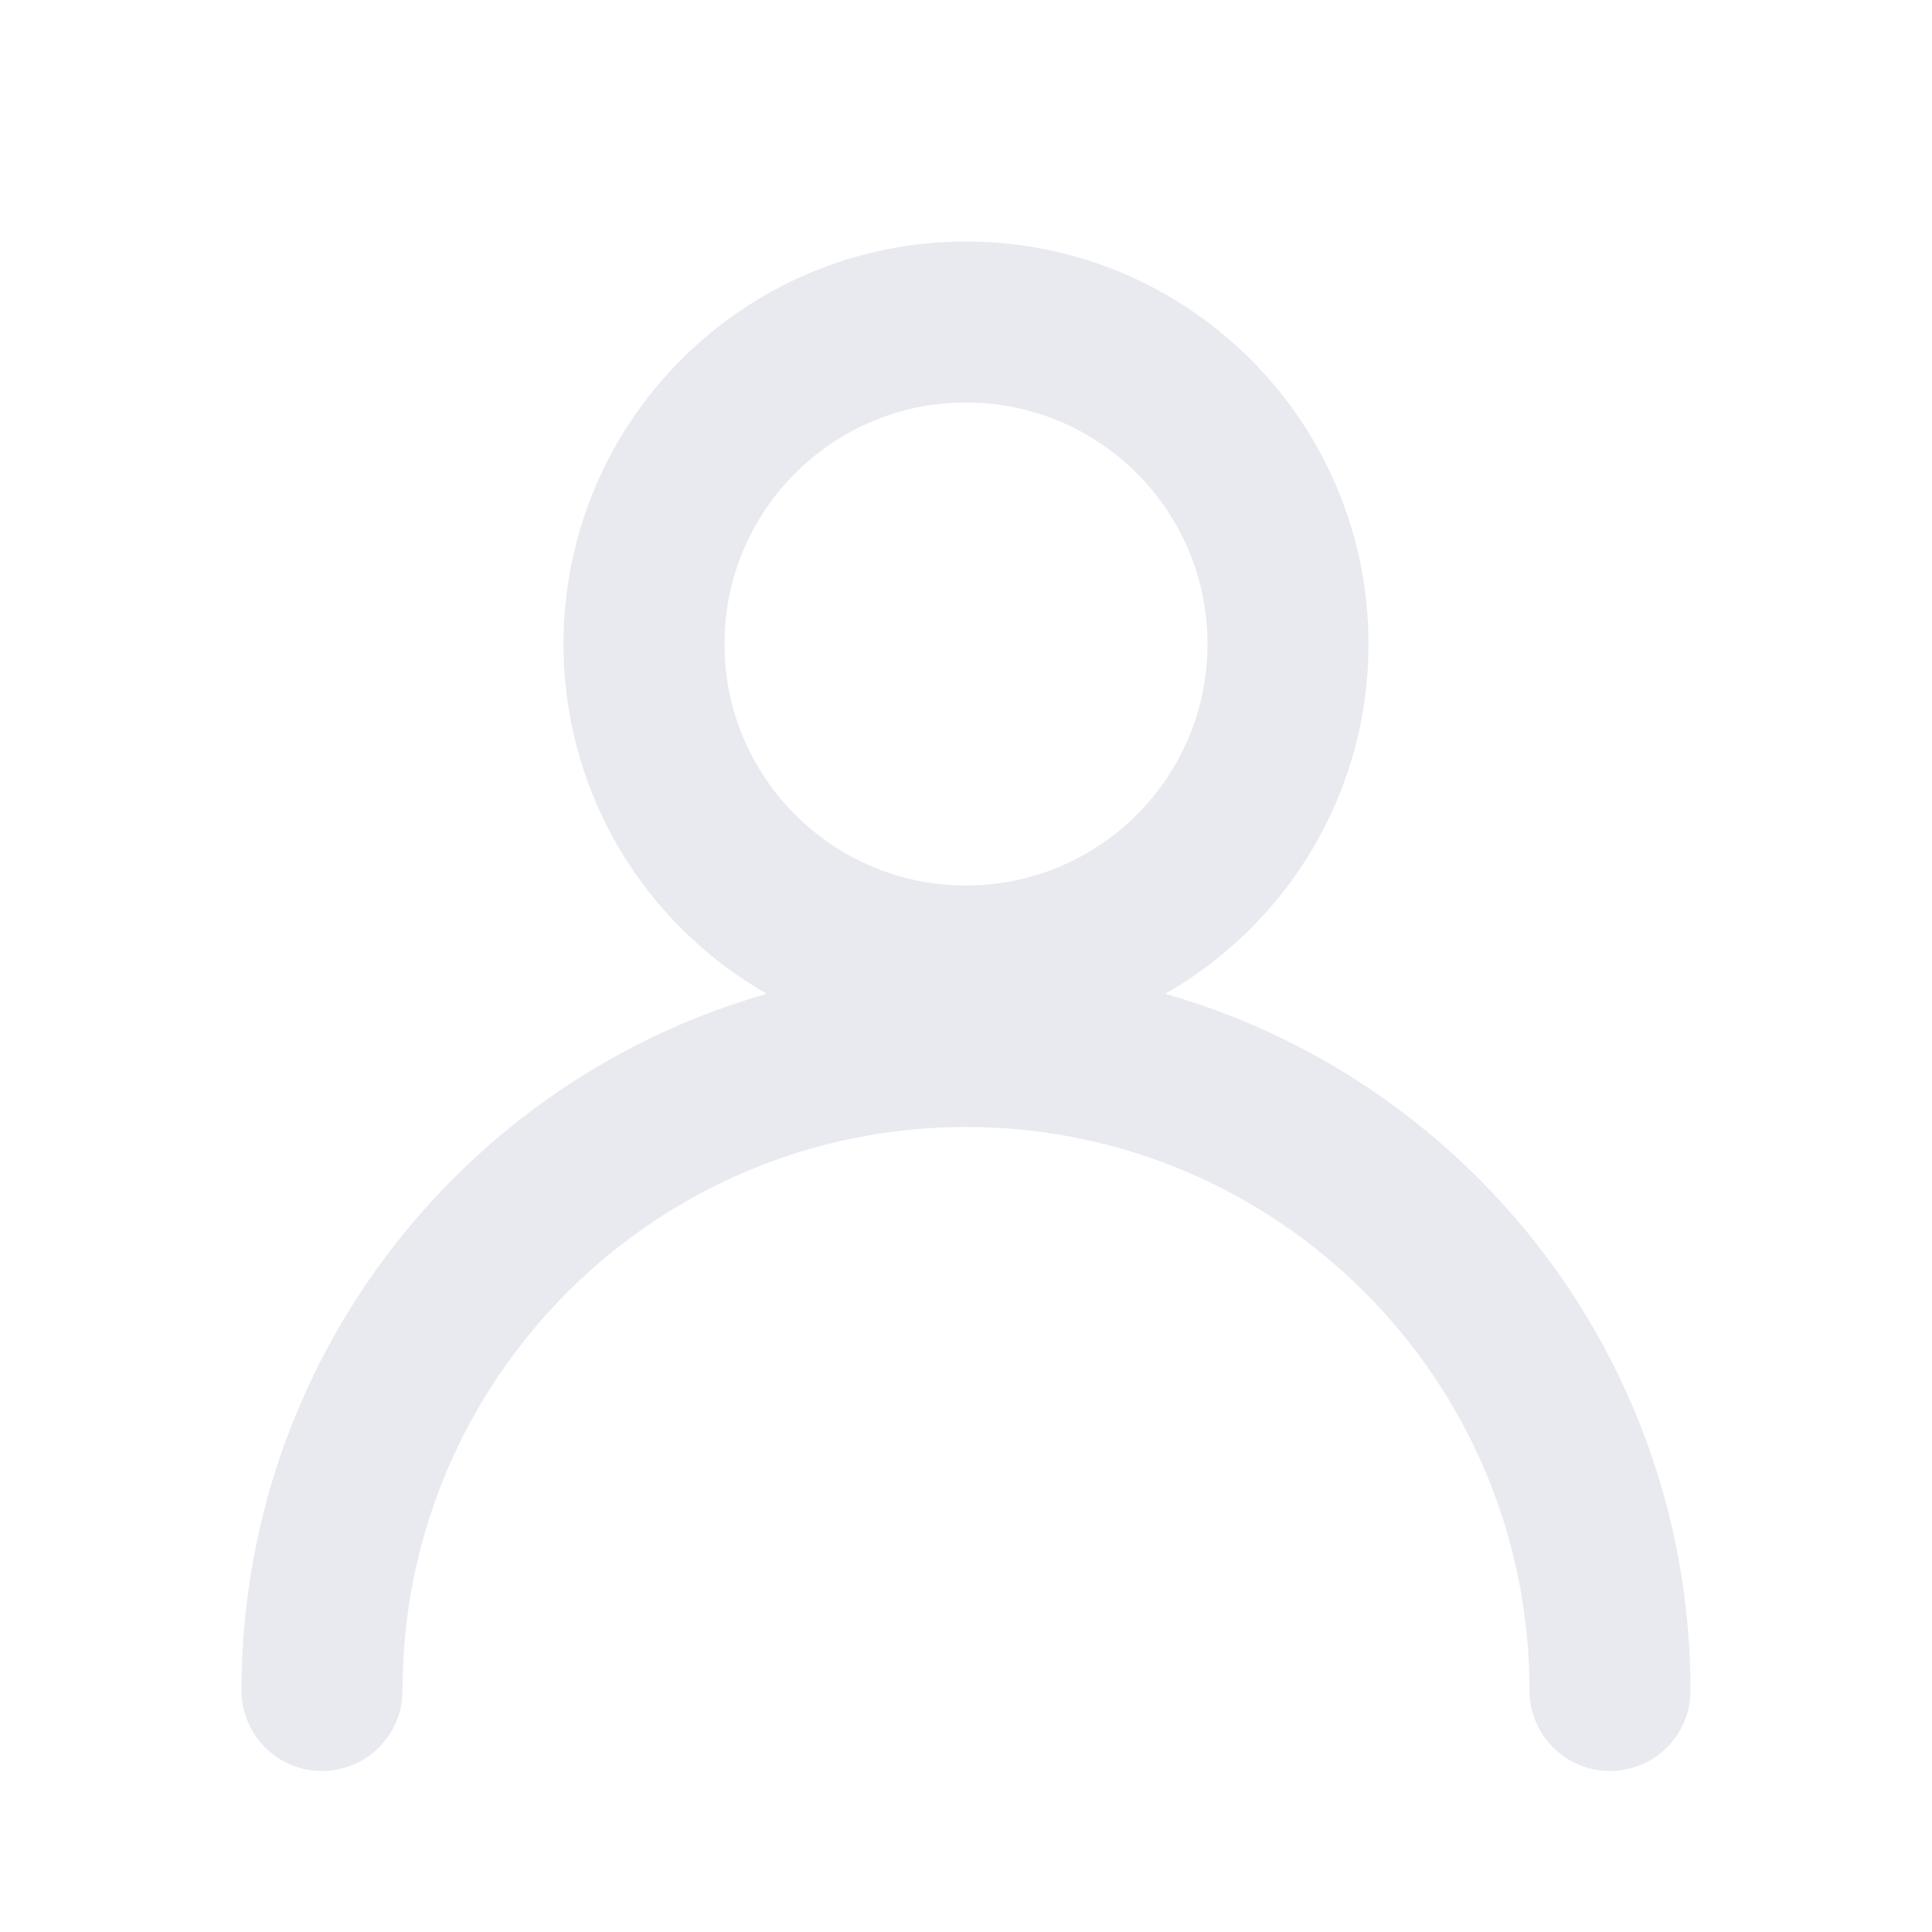
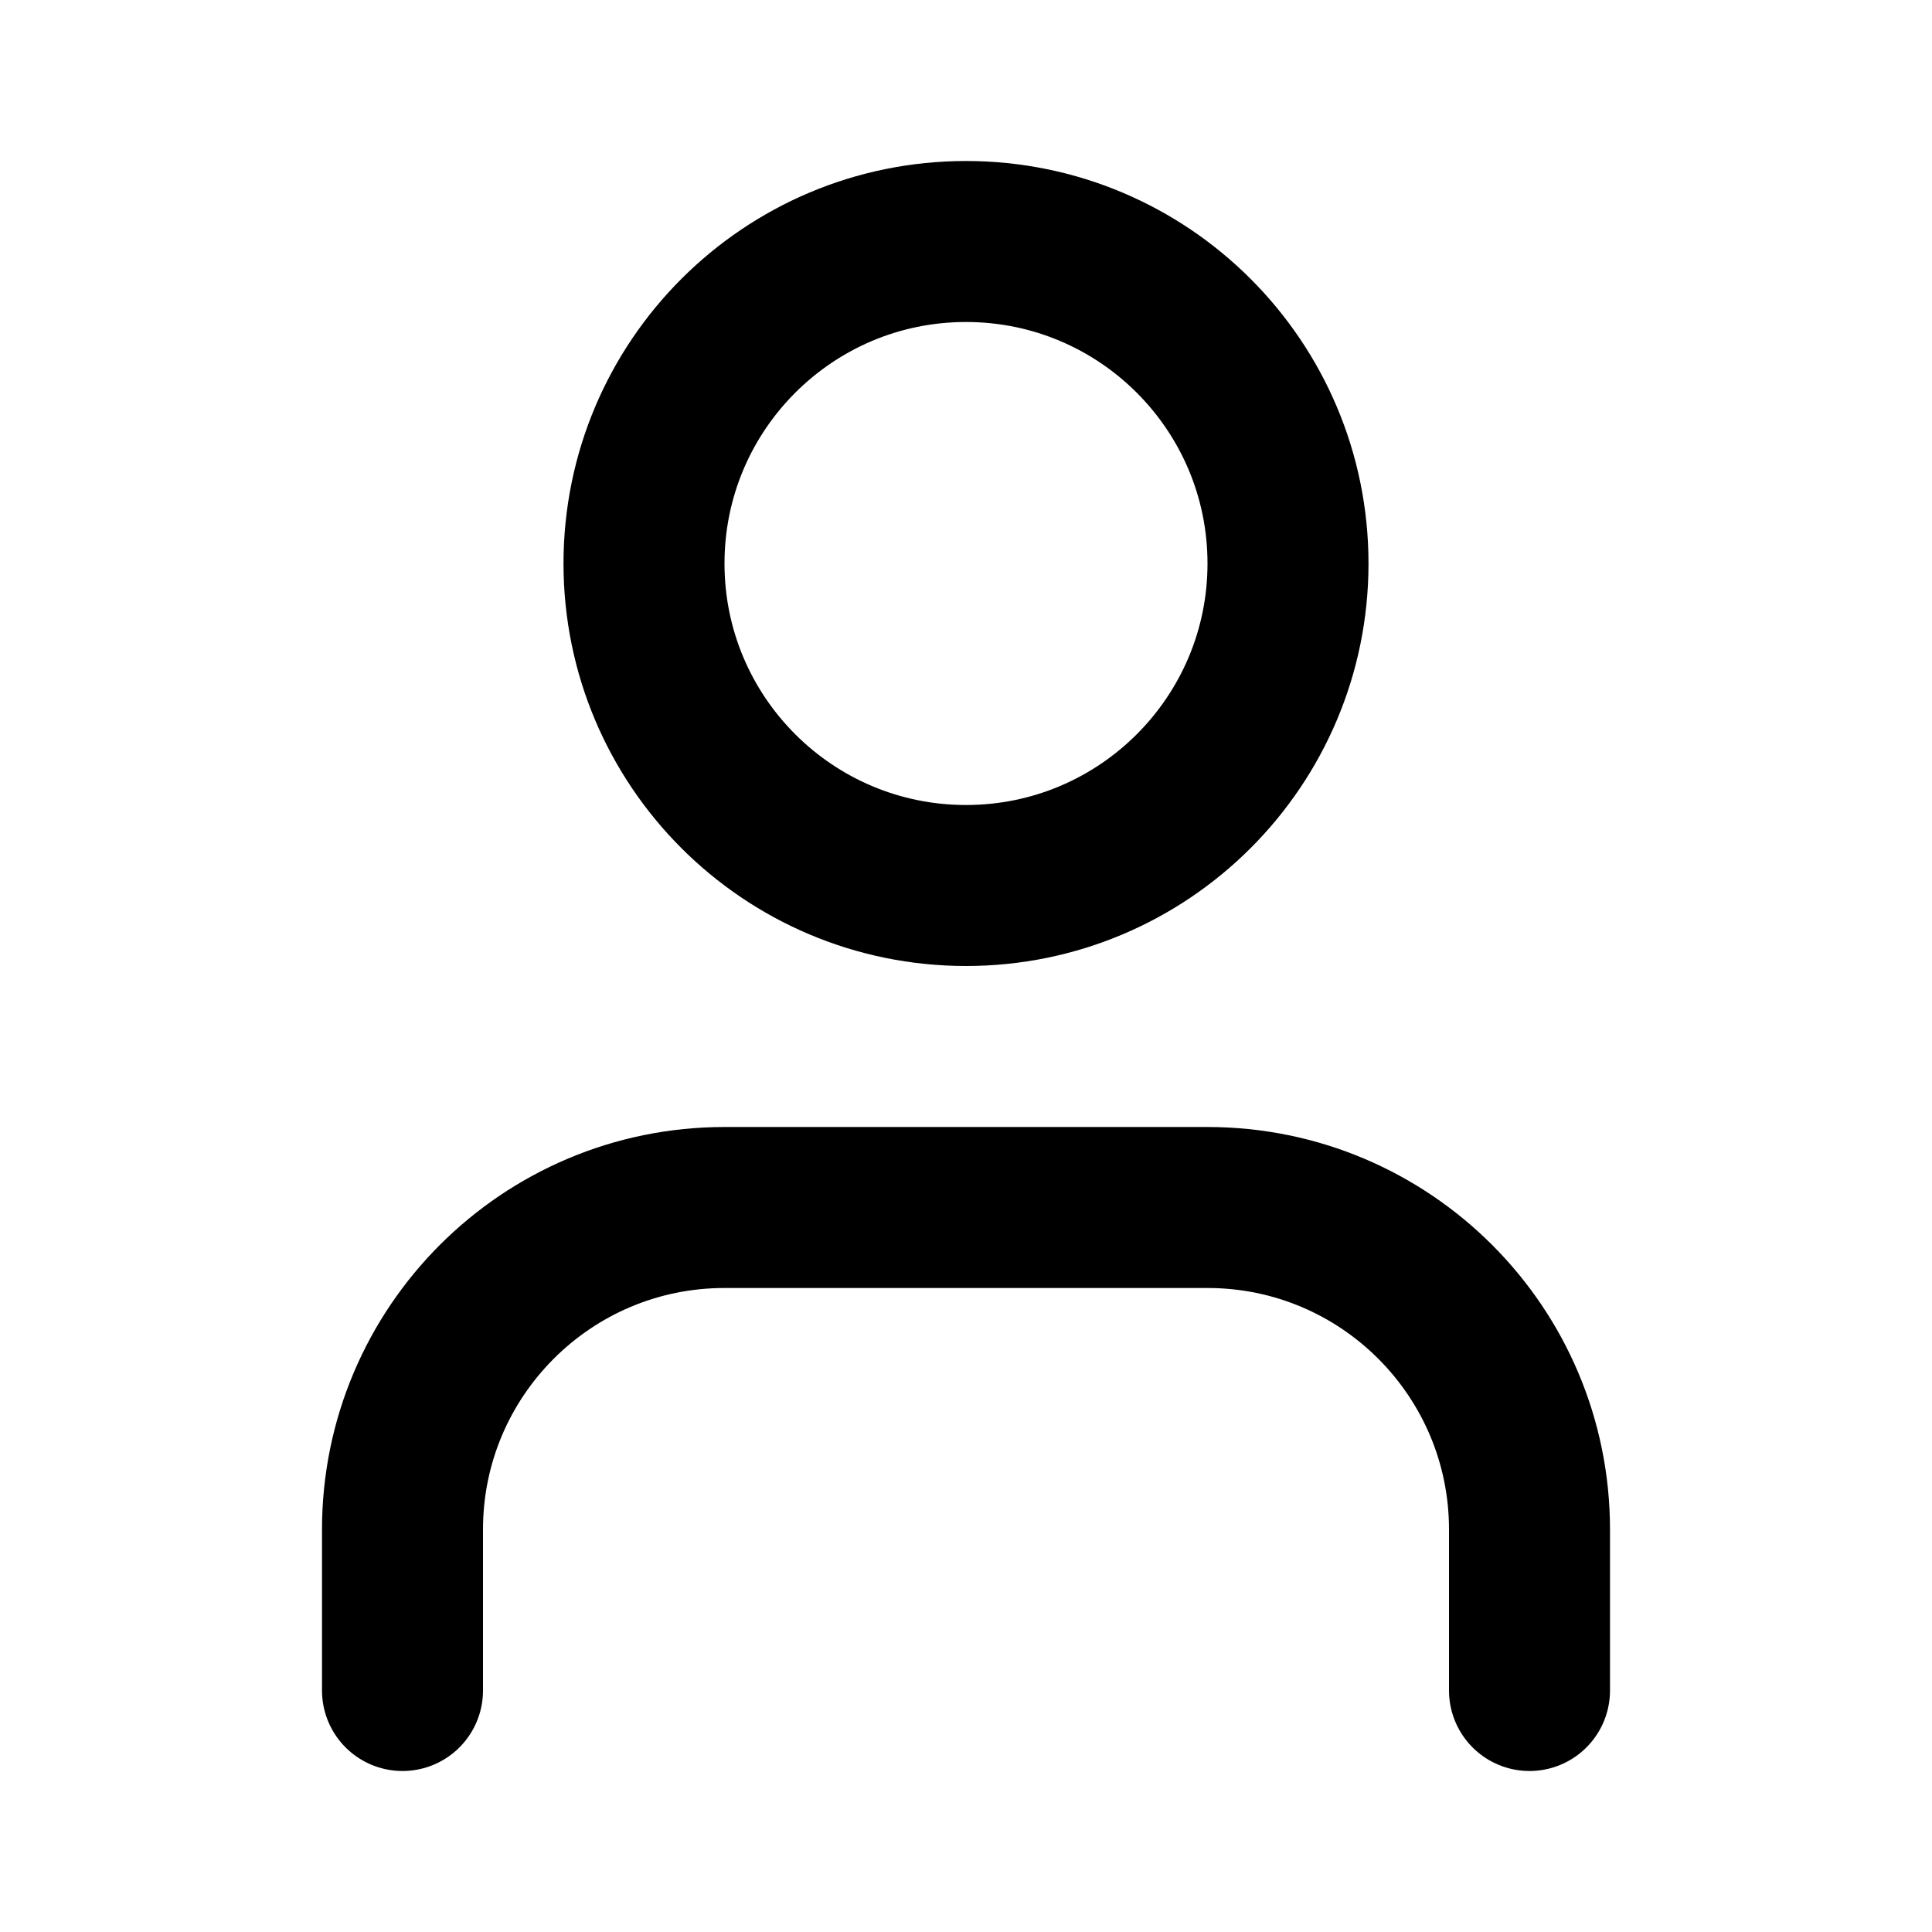
- <svg xmlns="http://www.w3.org/2000/svg" viewBox="0 0 24 24" fill="none" stroke="#E8EAF0" stroke-width="2" stroke-linecap="round" stroke-linejoin="round">
-   <circle cx="12" cy="8" r="4" />
-   <path d="M4 21a8 8 0 0 1 16 0" />
+ <svg xmlns="http://www.w3.org/2000/svg" width="24" height="24" viewBox="0 0 24 24" fill="none" stroke="currentColor" stroke-width="2" stroke-linecap="round" stroke-linejoin="round">
+   <path d="M19 21v-2a4 4 0 0 0-4-4H9a4 4 0 0 0-4 4v2" />
+   <circle cx="12" cy="7" r="4" />
</svg>
